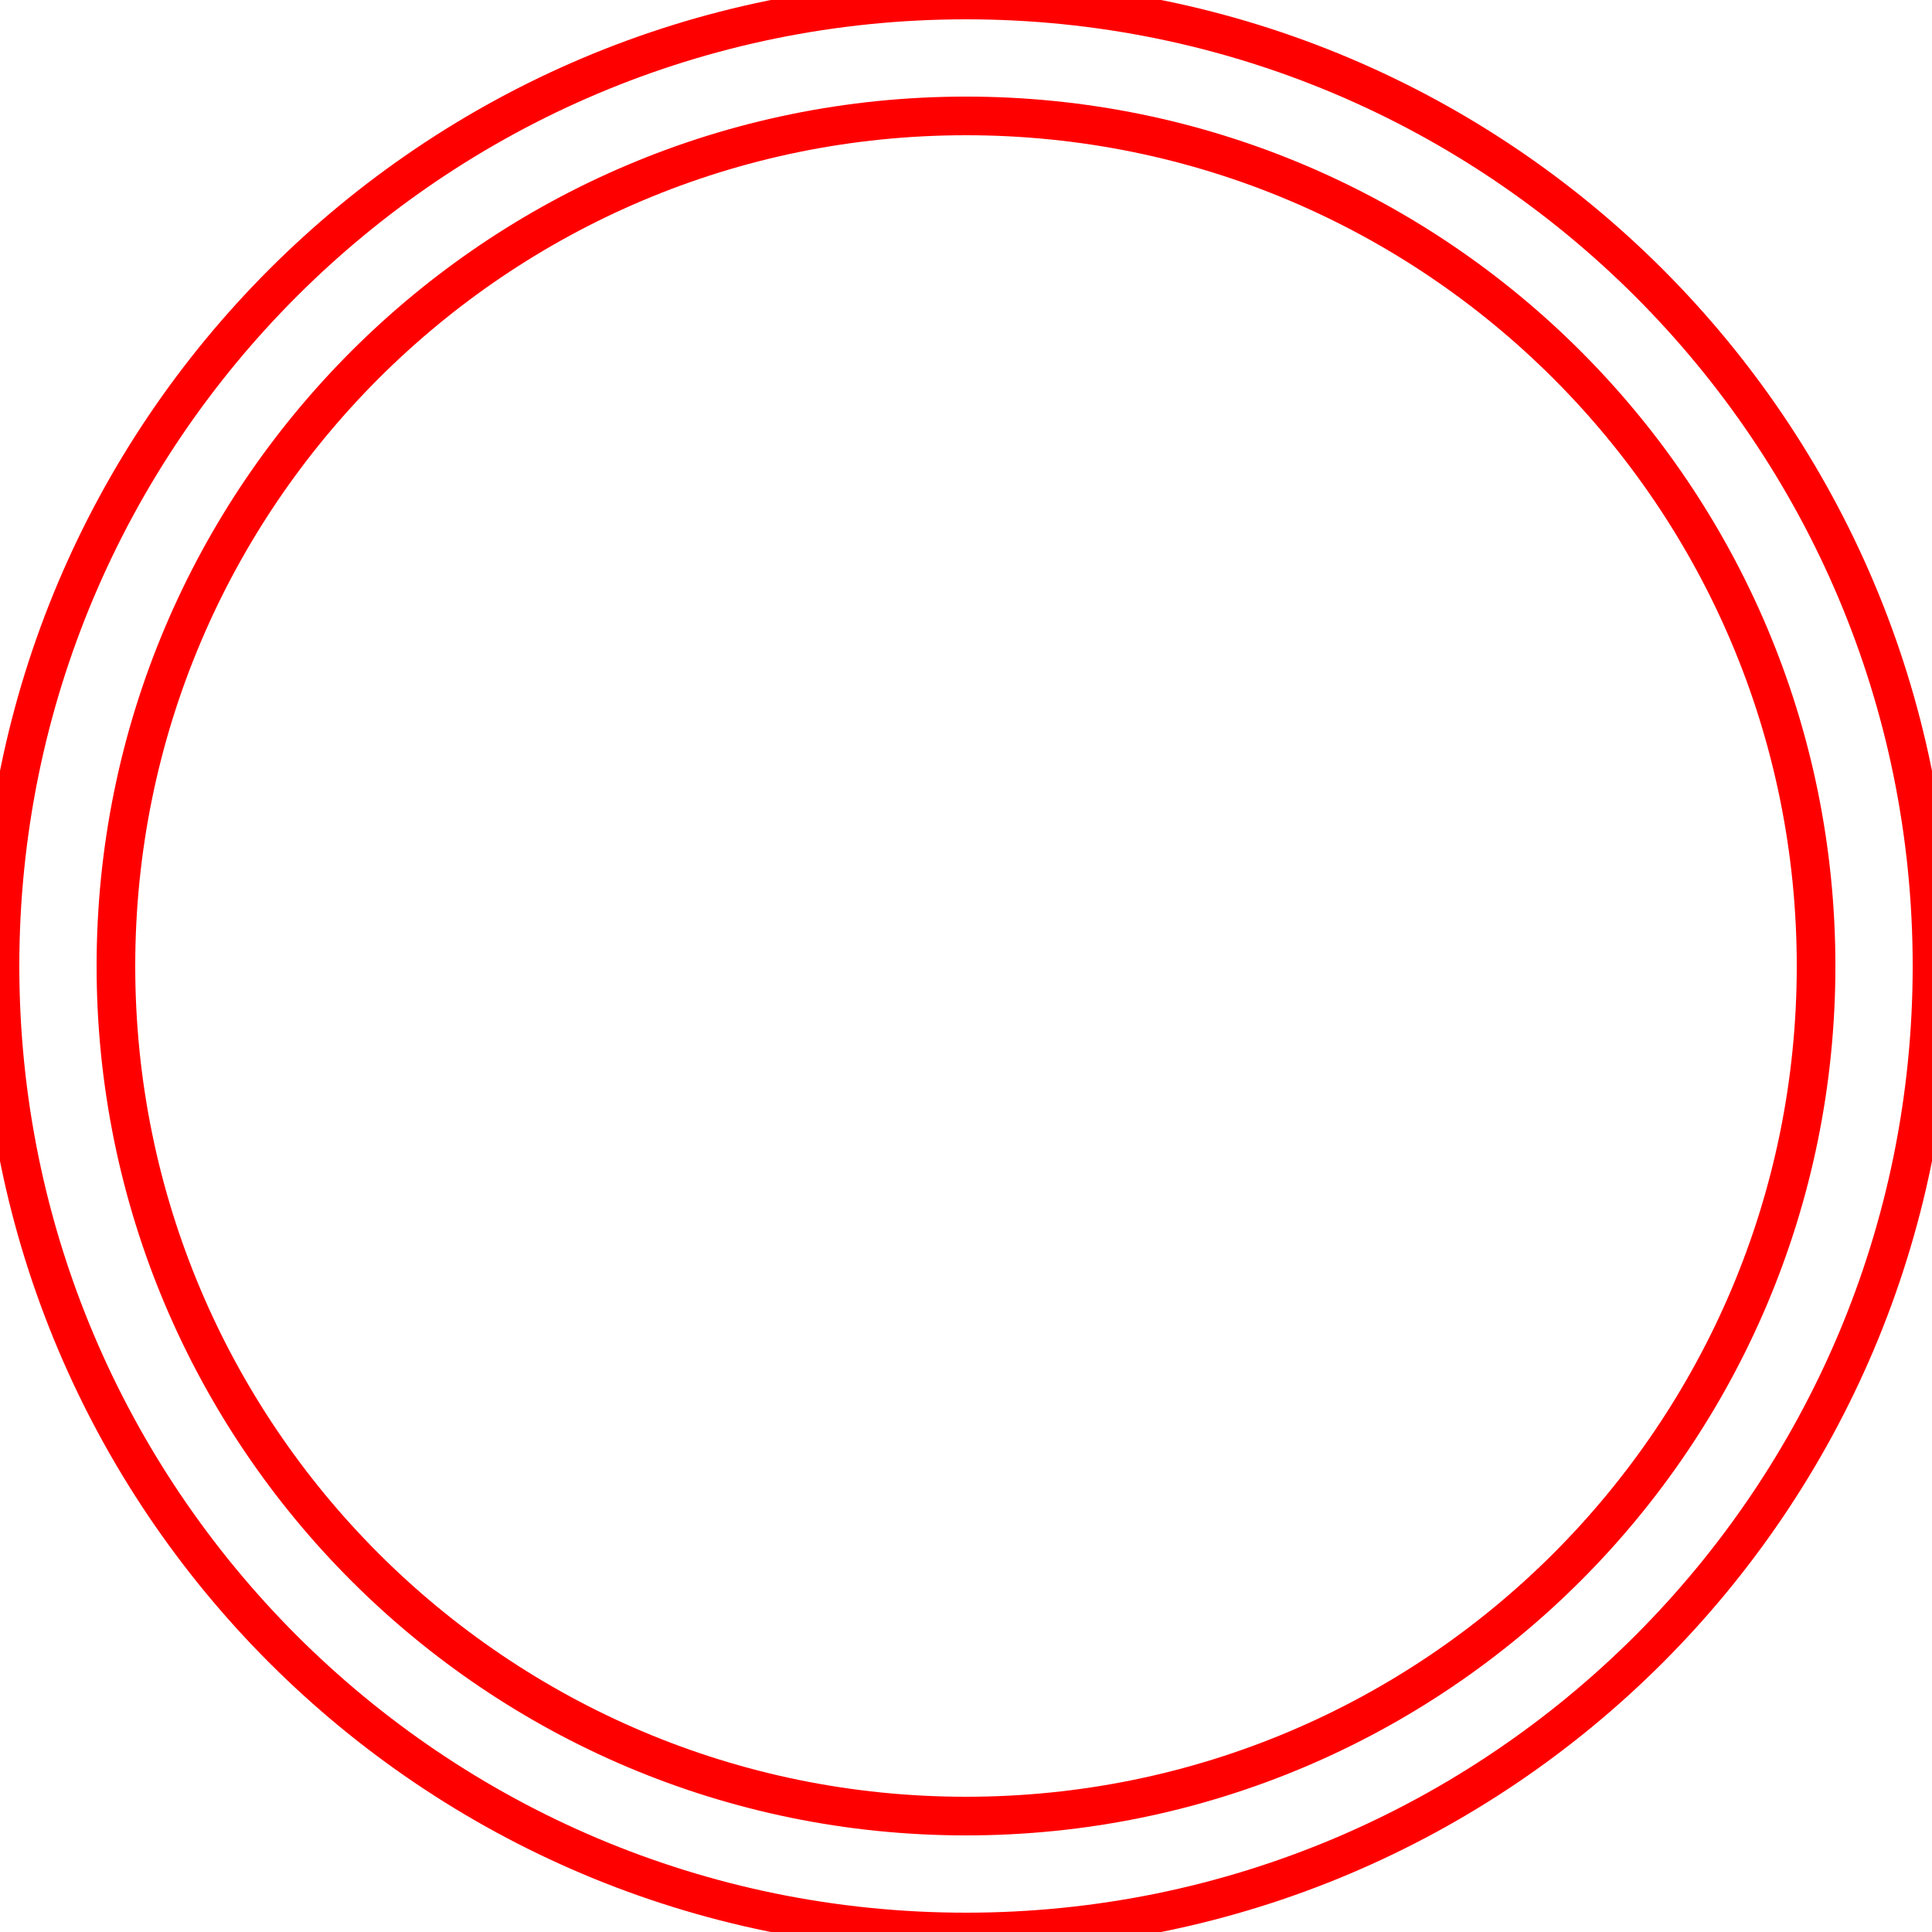
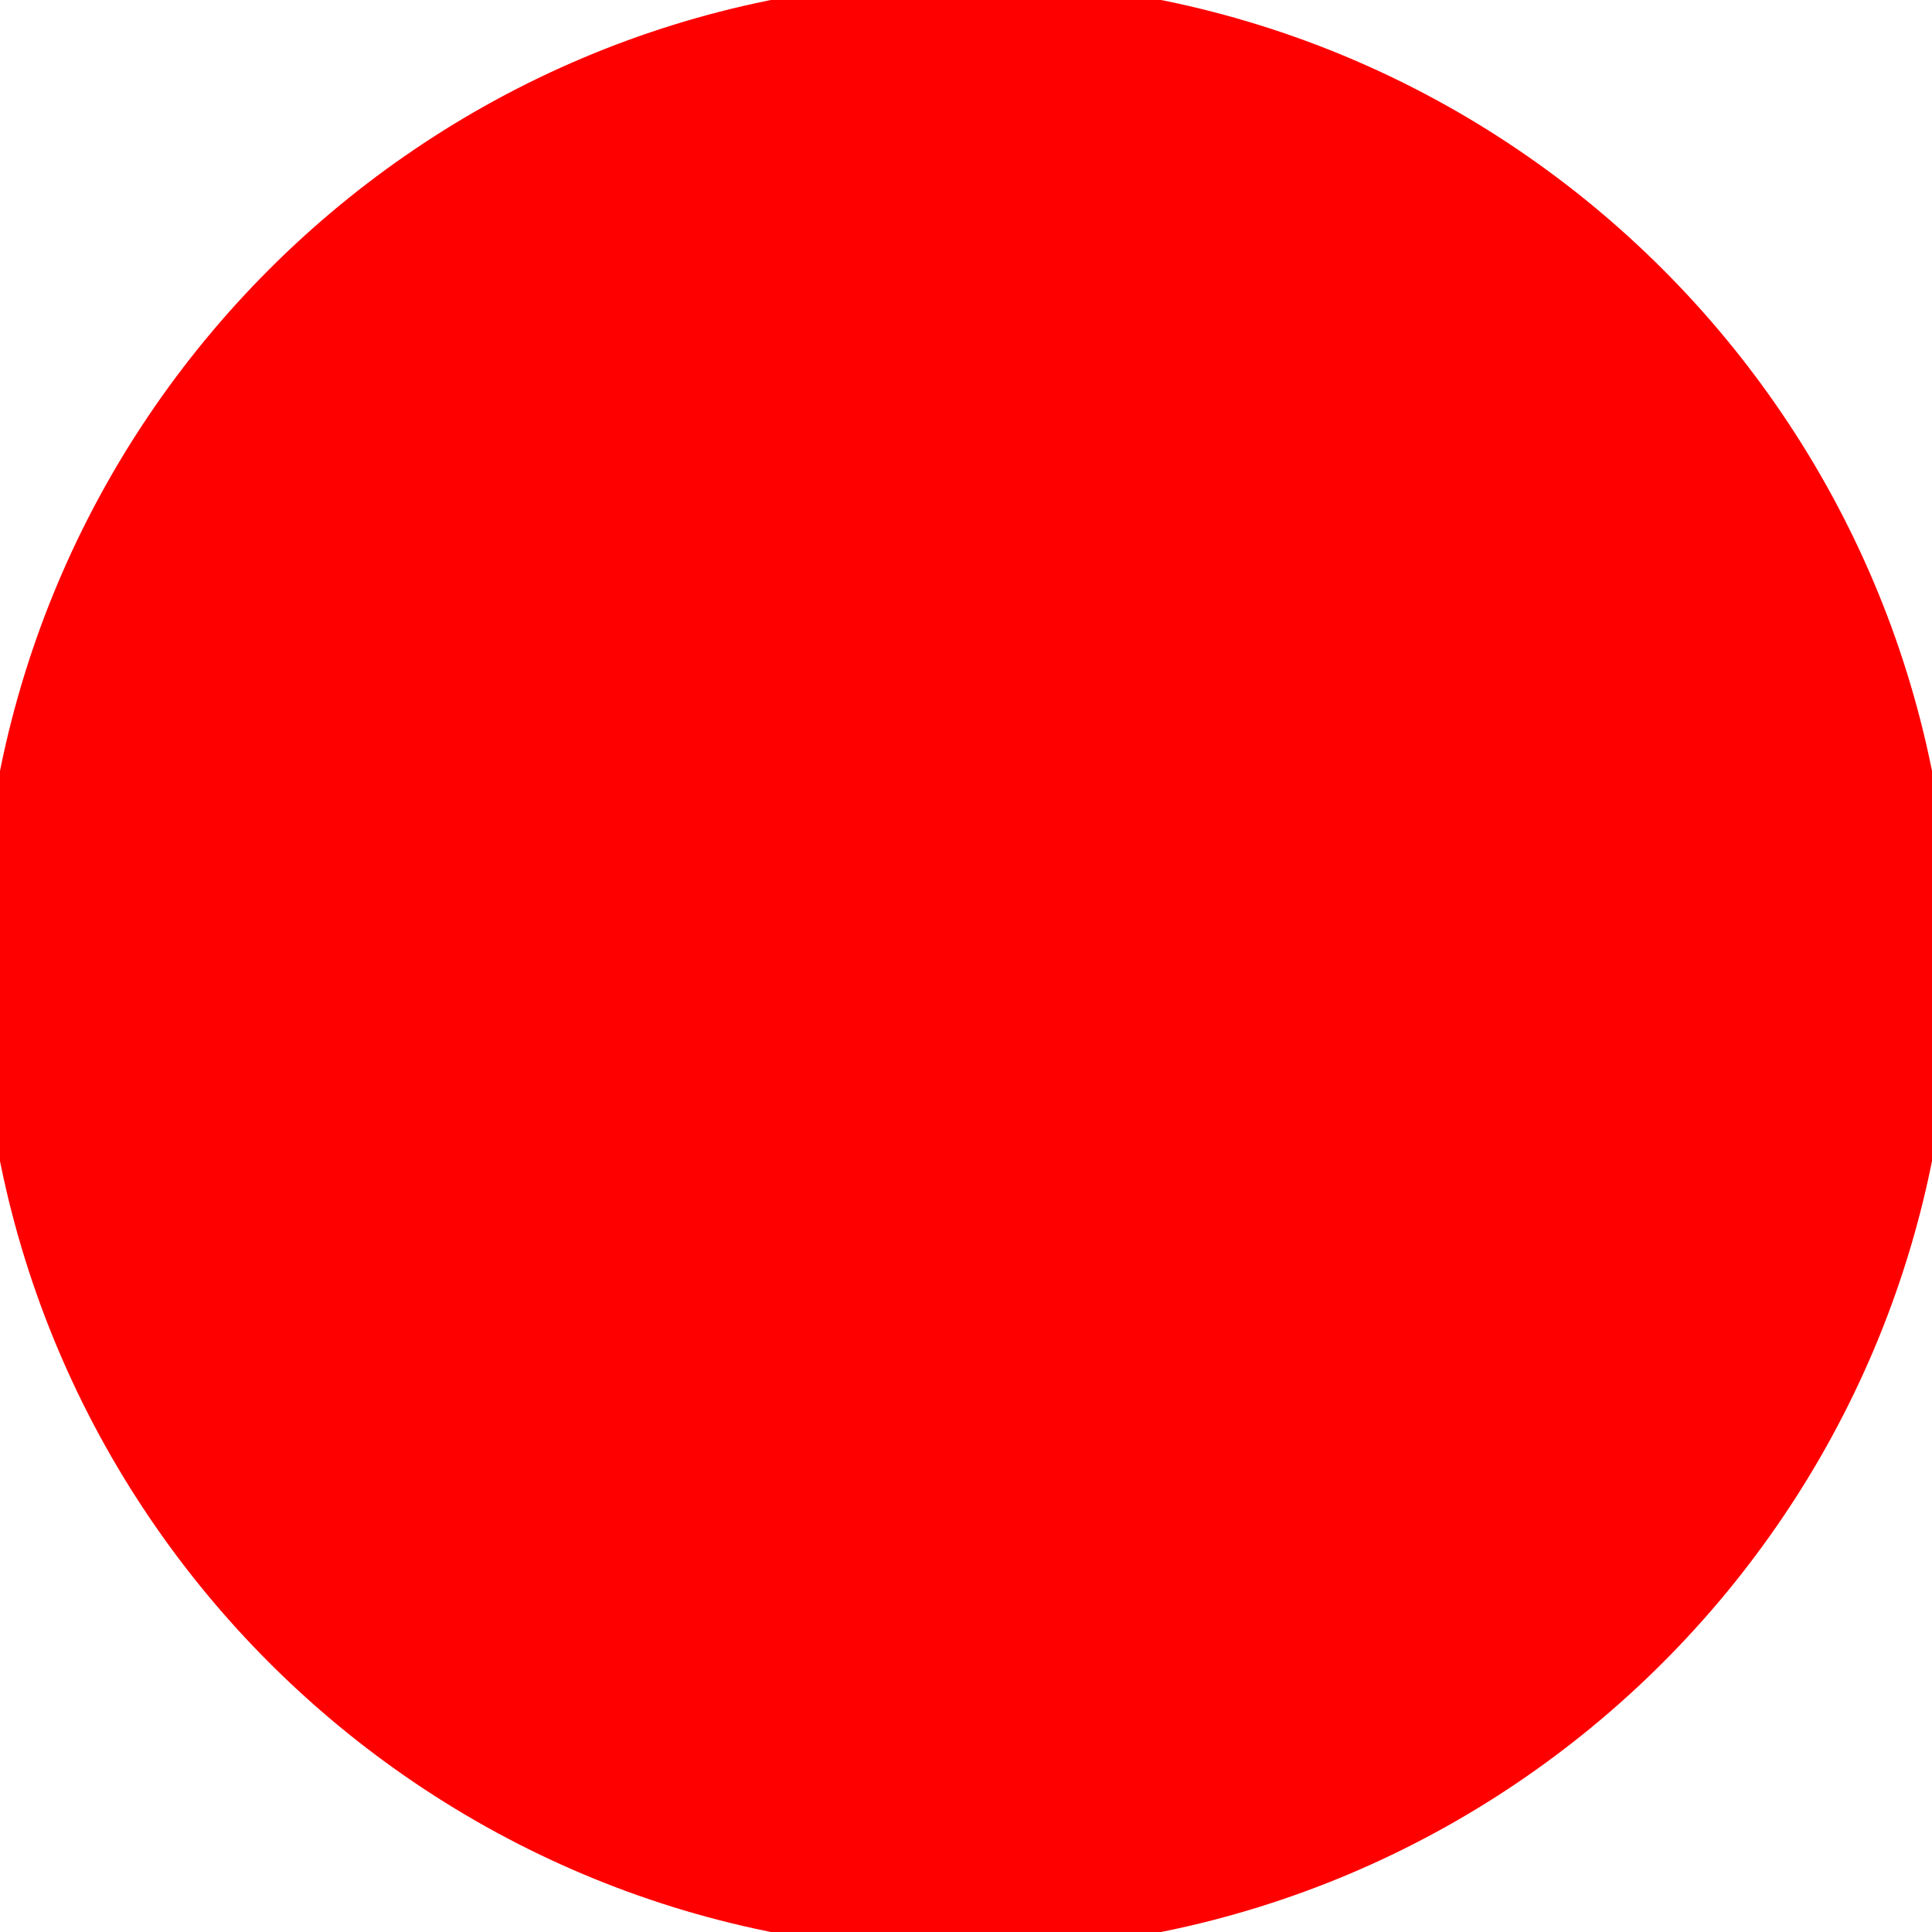
<svg xmlns="http://www.w3.org/2000/svg" width="50px" height="50px" viewBox="0 0 50 50">
  <defs>
-     <g id="shape" fill="none" stroke="red">
+     <g id="shape" fill="red" stroke="red">
      <circle cx="25" cy="25" r="25" />
      <circle cx="25" cy="25" r="22" />
    </g>
  </defs>
-   <g id="Page-1" stroke="none" stroke-width="1">
+   <g id="Page-1" stroke-width="1">
    <g id="play">
      <use href="#shape" x="0" y="0" />
    </g>
  </g>
</svg>
